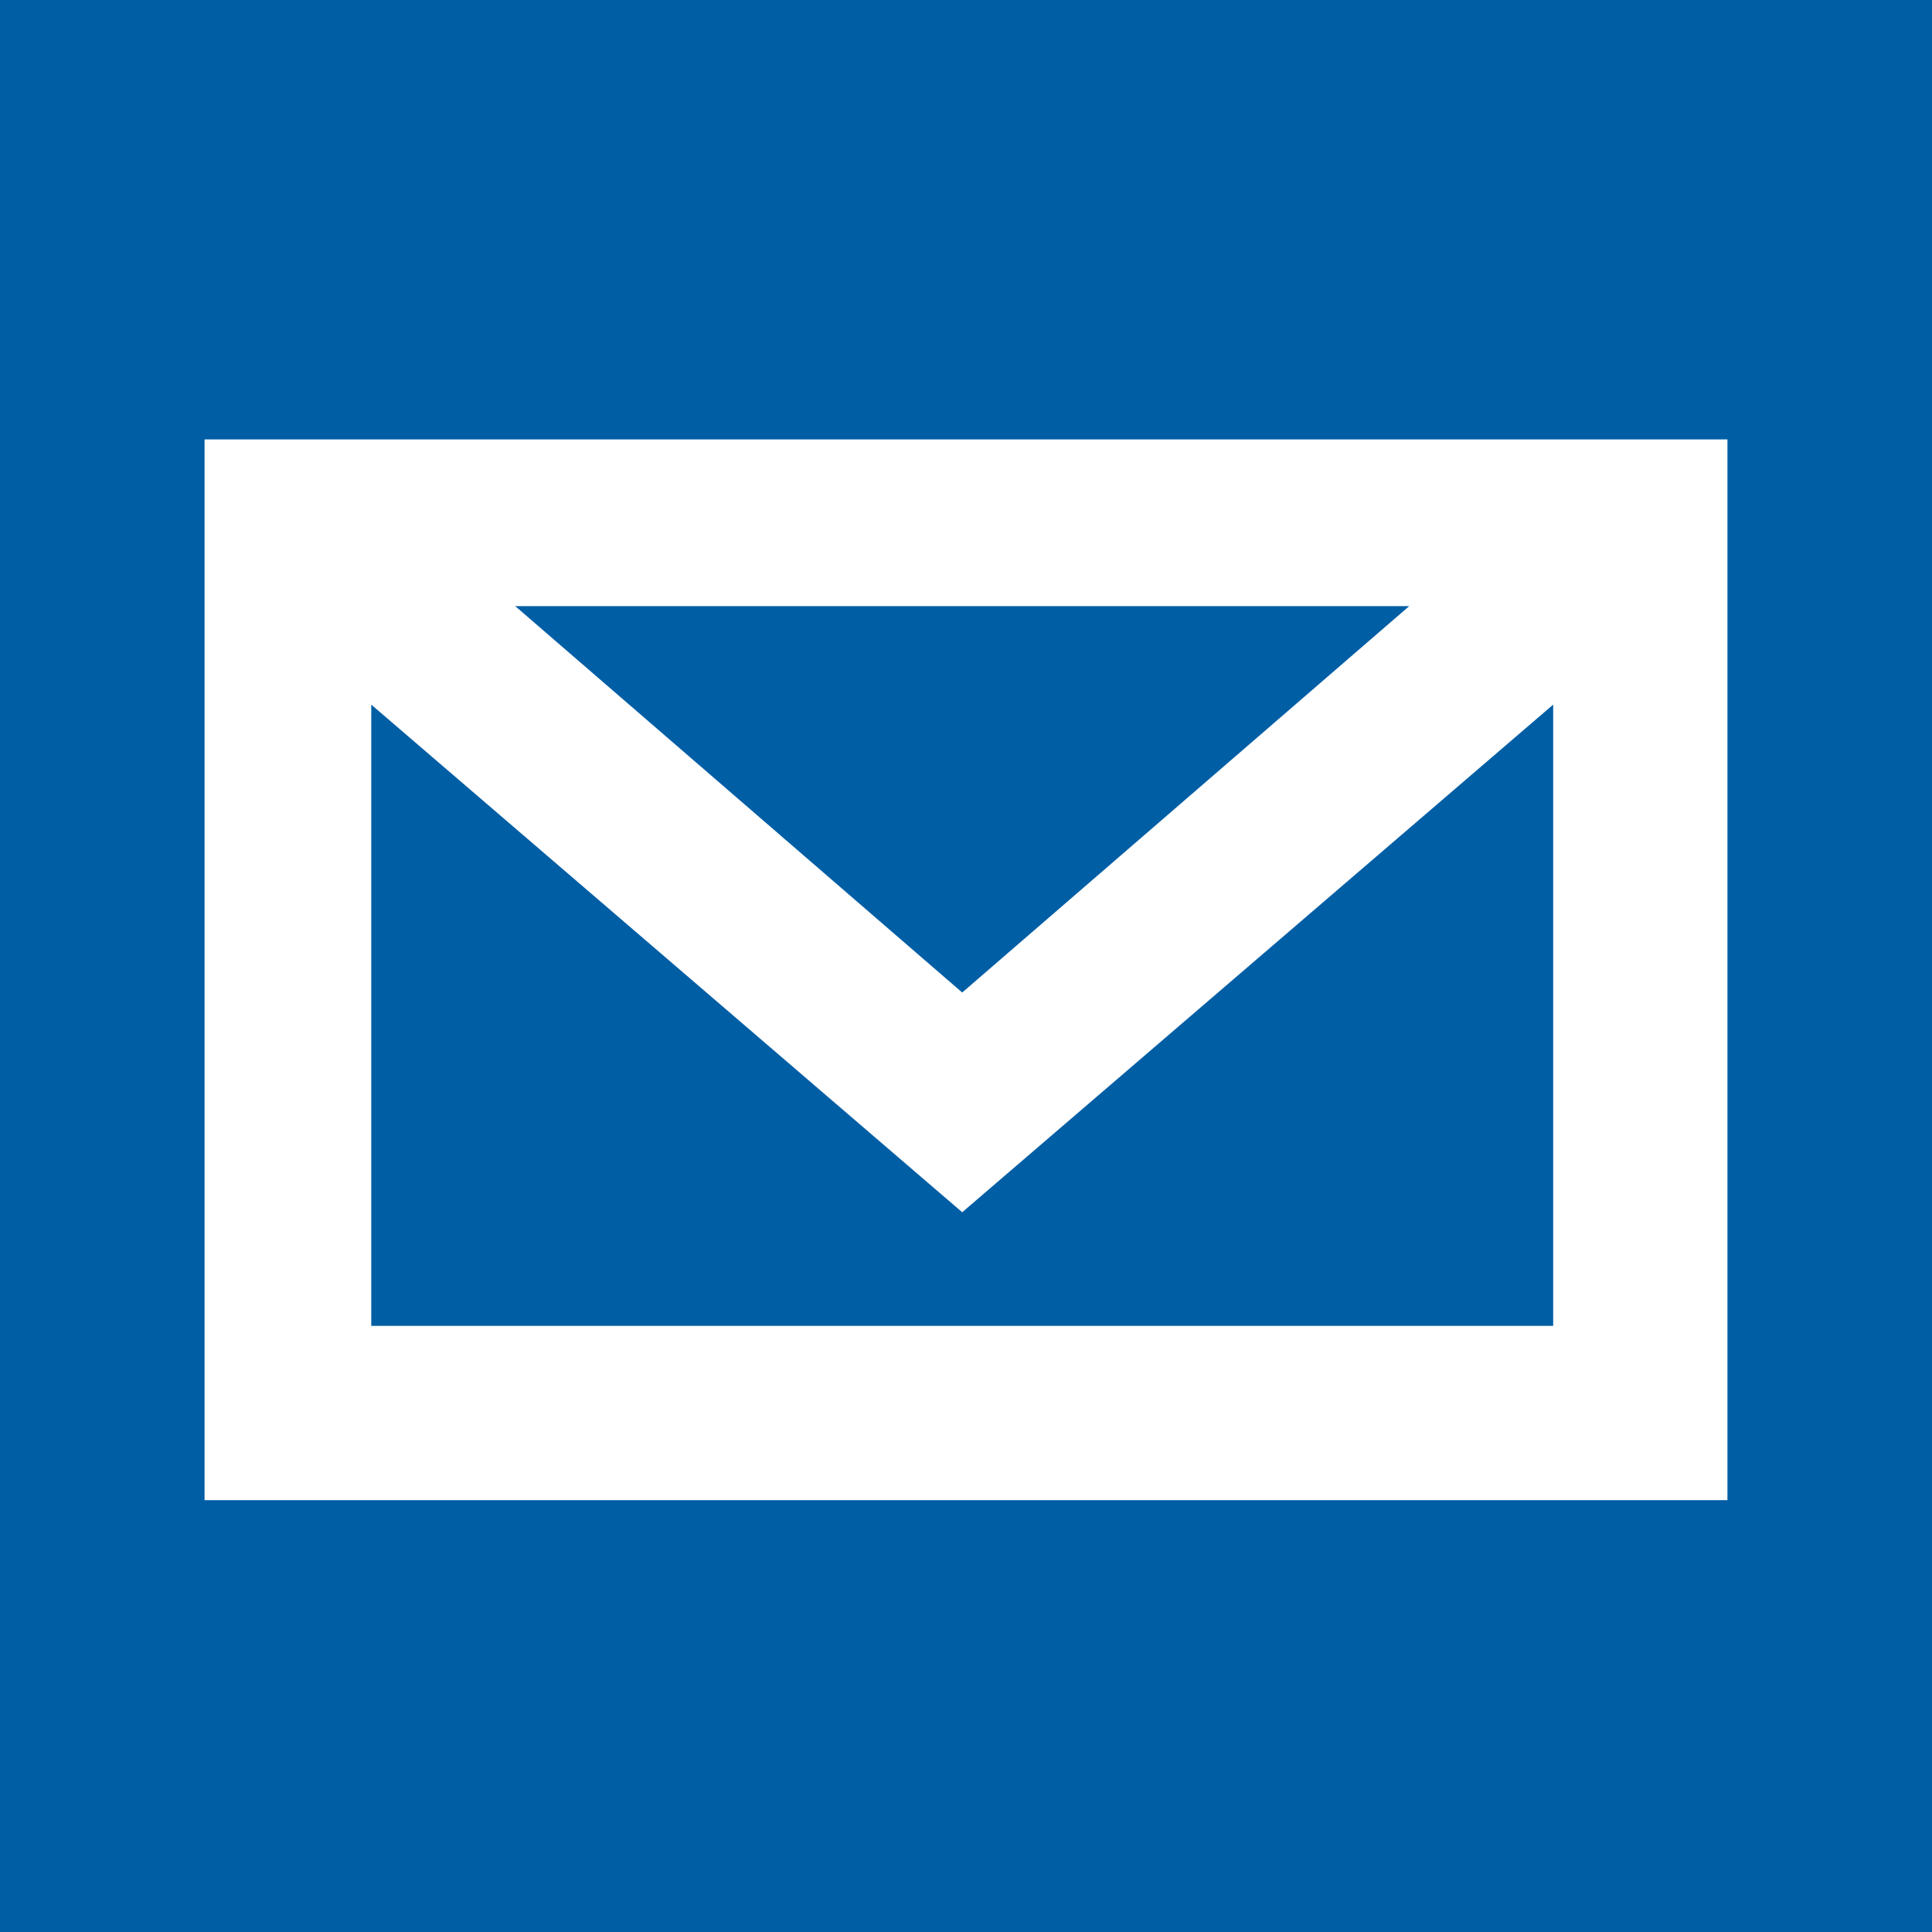
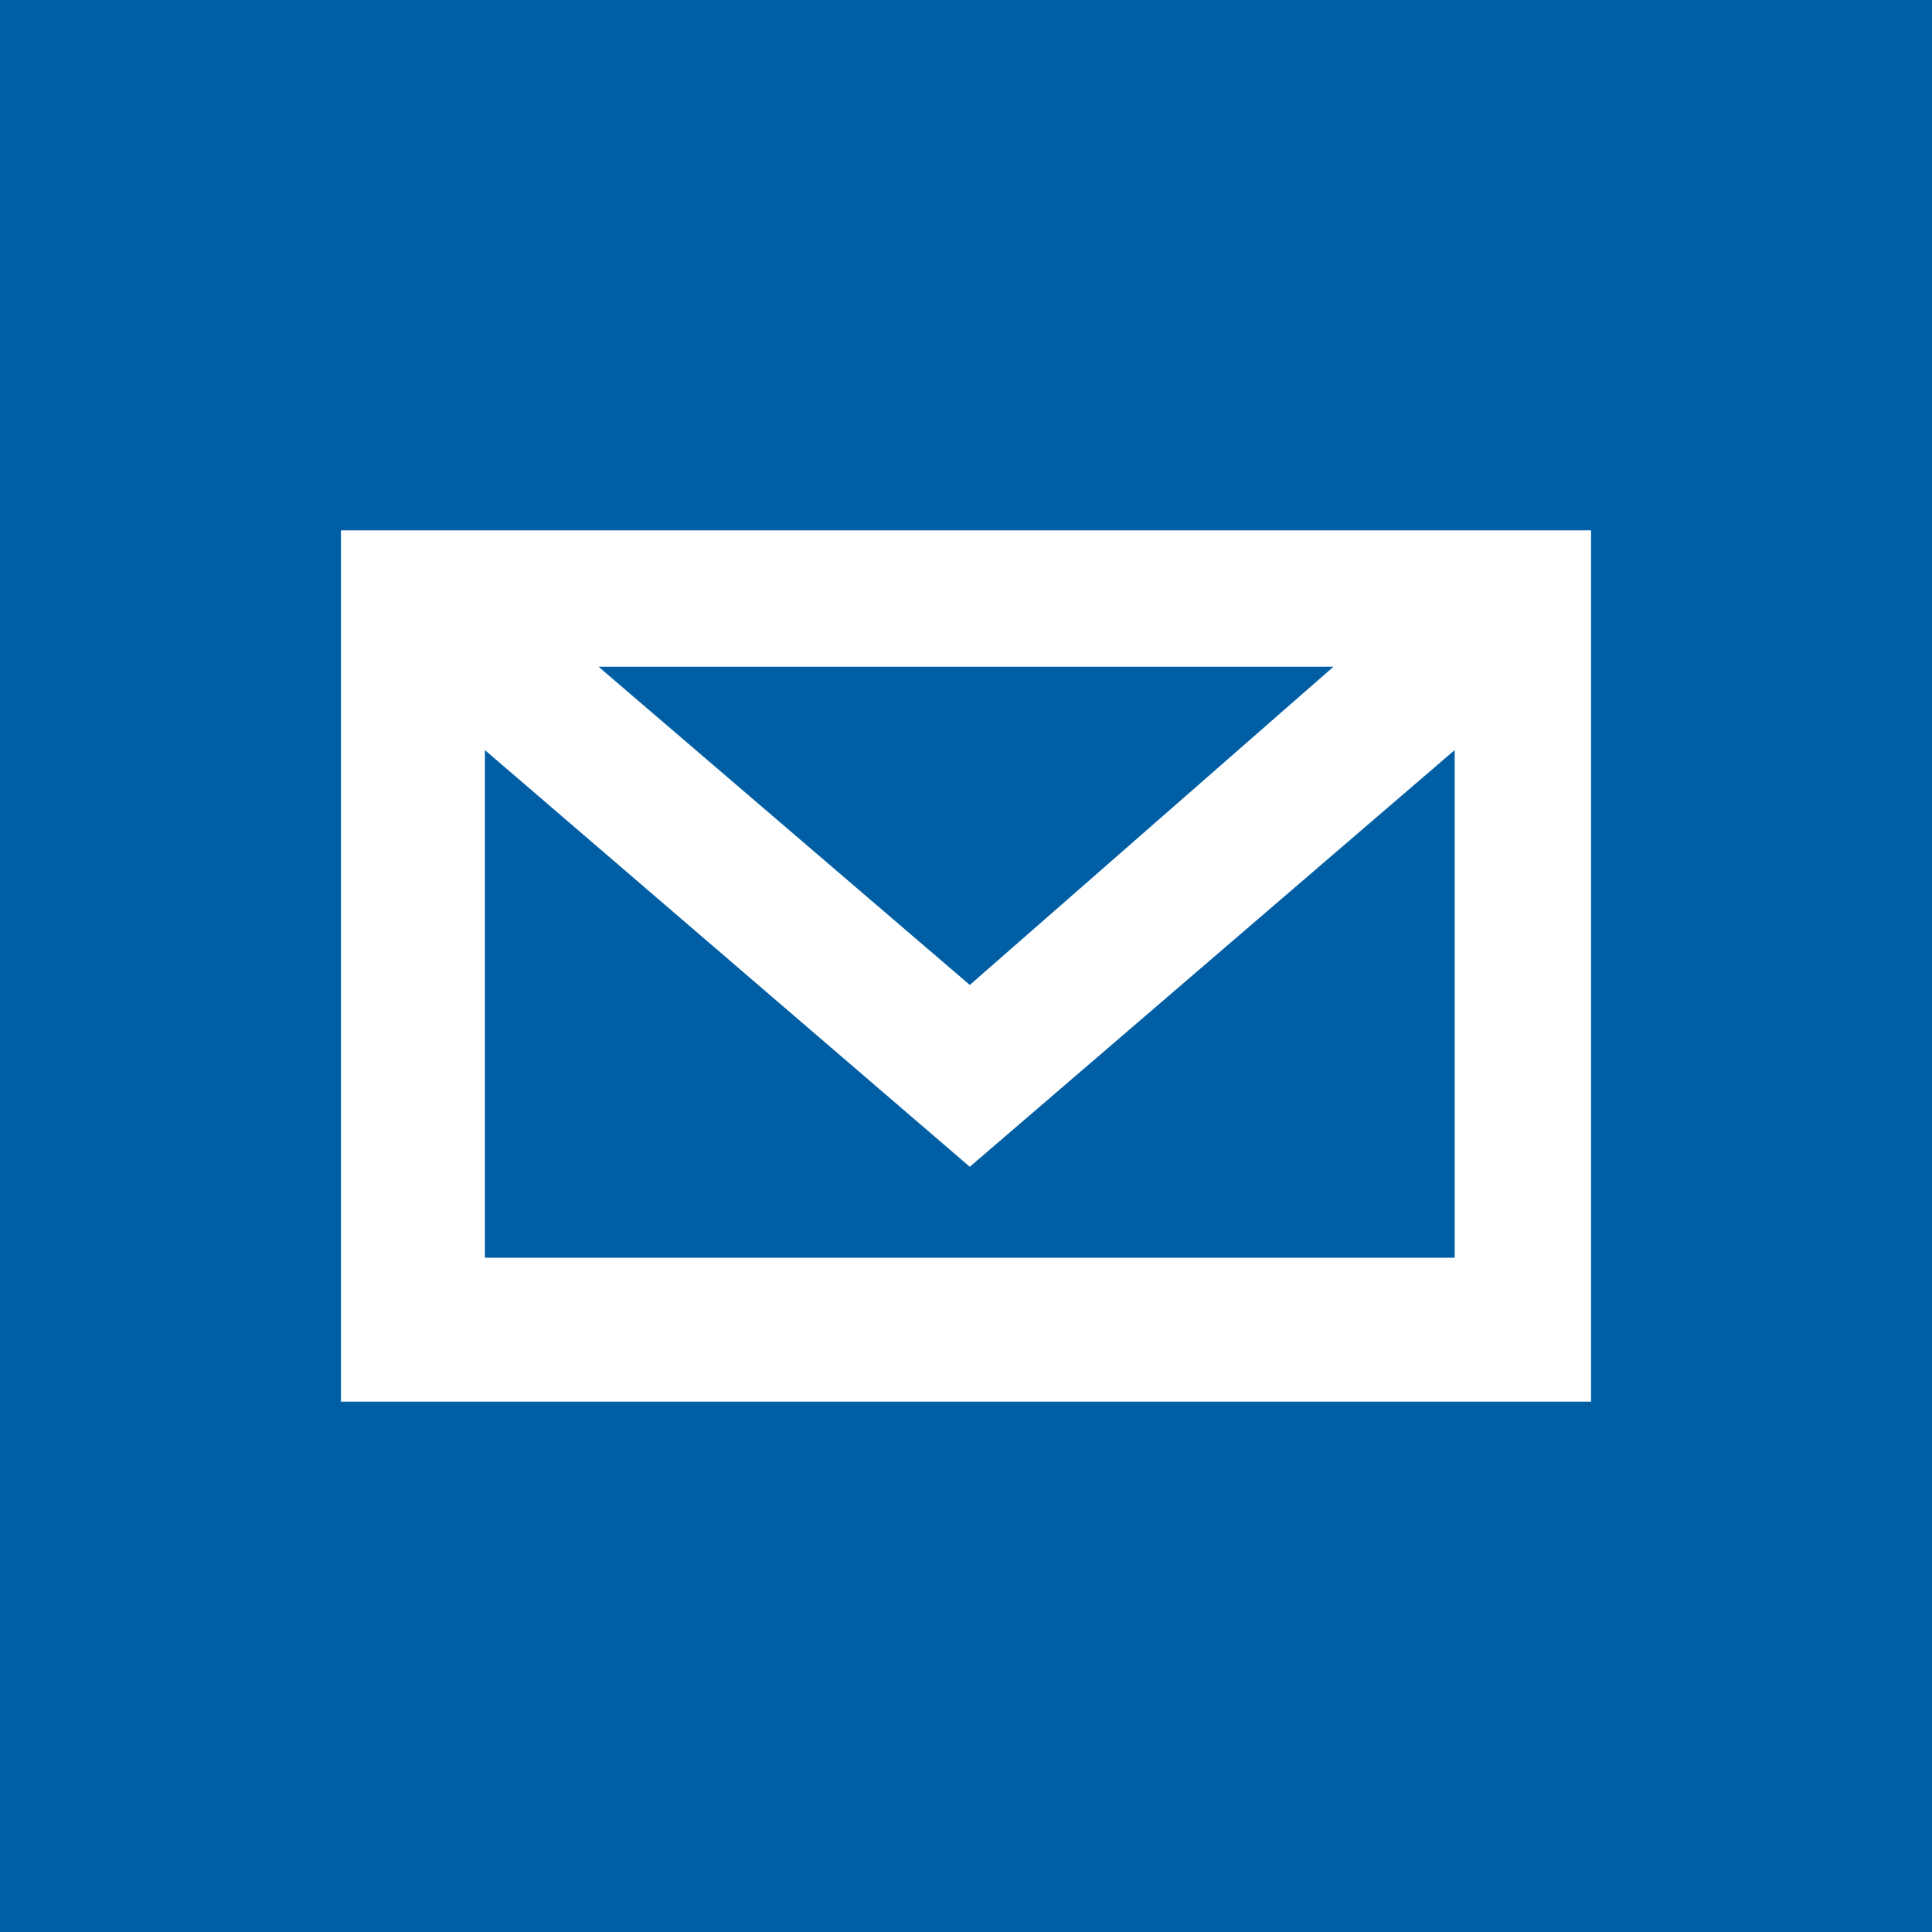
<svg xmlns="http://www.w3.org/2000/svg" version="1.1" id="Layer_1" x="0px" y="0px" viewBox="0 0 25.5 25.5" style="enable-background:new 0 0 25.5 25.5;" xml:space="preserve">
  <style type="text/css">
	.st0{fill:#005EA5;}
	.st1{fill:#FFFFFF;}
</style>
  <rect class="st0" width="25.5" height="25.5" />
-   <g id="Page-1">
+   <g id="email">
    <g id="Social-media" transform="translate(-549, -673)">
      <g id="Group-13" transform="translate(549, 671)">
-         <path id="Page-1-Copy-2" class="st1" d="M2.7,21.8h20.1v-14H2.7V21.8z M6.8,10h11.8l-5.9,5.1L6.8,10z M20.5,11.3v8.2H4.9v-8.2     l7.8,6.7L20.5,11.3z" />
+         <path id="Page-1-Copy-2" class="st1" d="M4.5,20.5H21V9H4.5V20.5z M7.9,10.8h9.7L12.8,15L7.9,10.8z M19.2,11.9v6.7H6.4v-6.7     l6.4,5.5L19.2,11.9z" />
      </g>
    </g>
  </g>
</svg>
